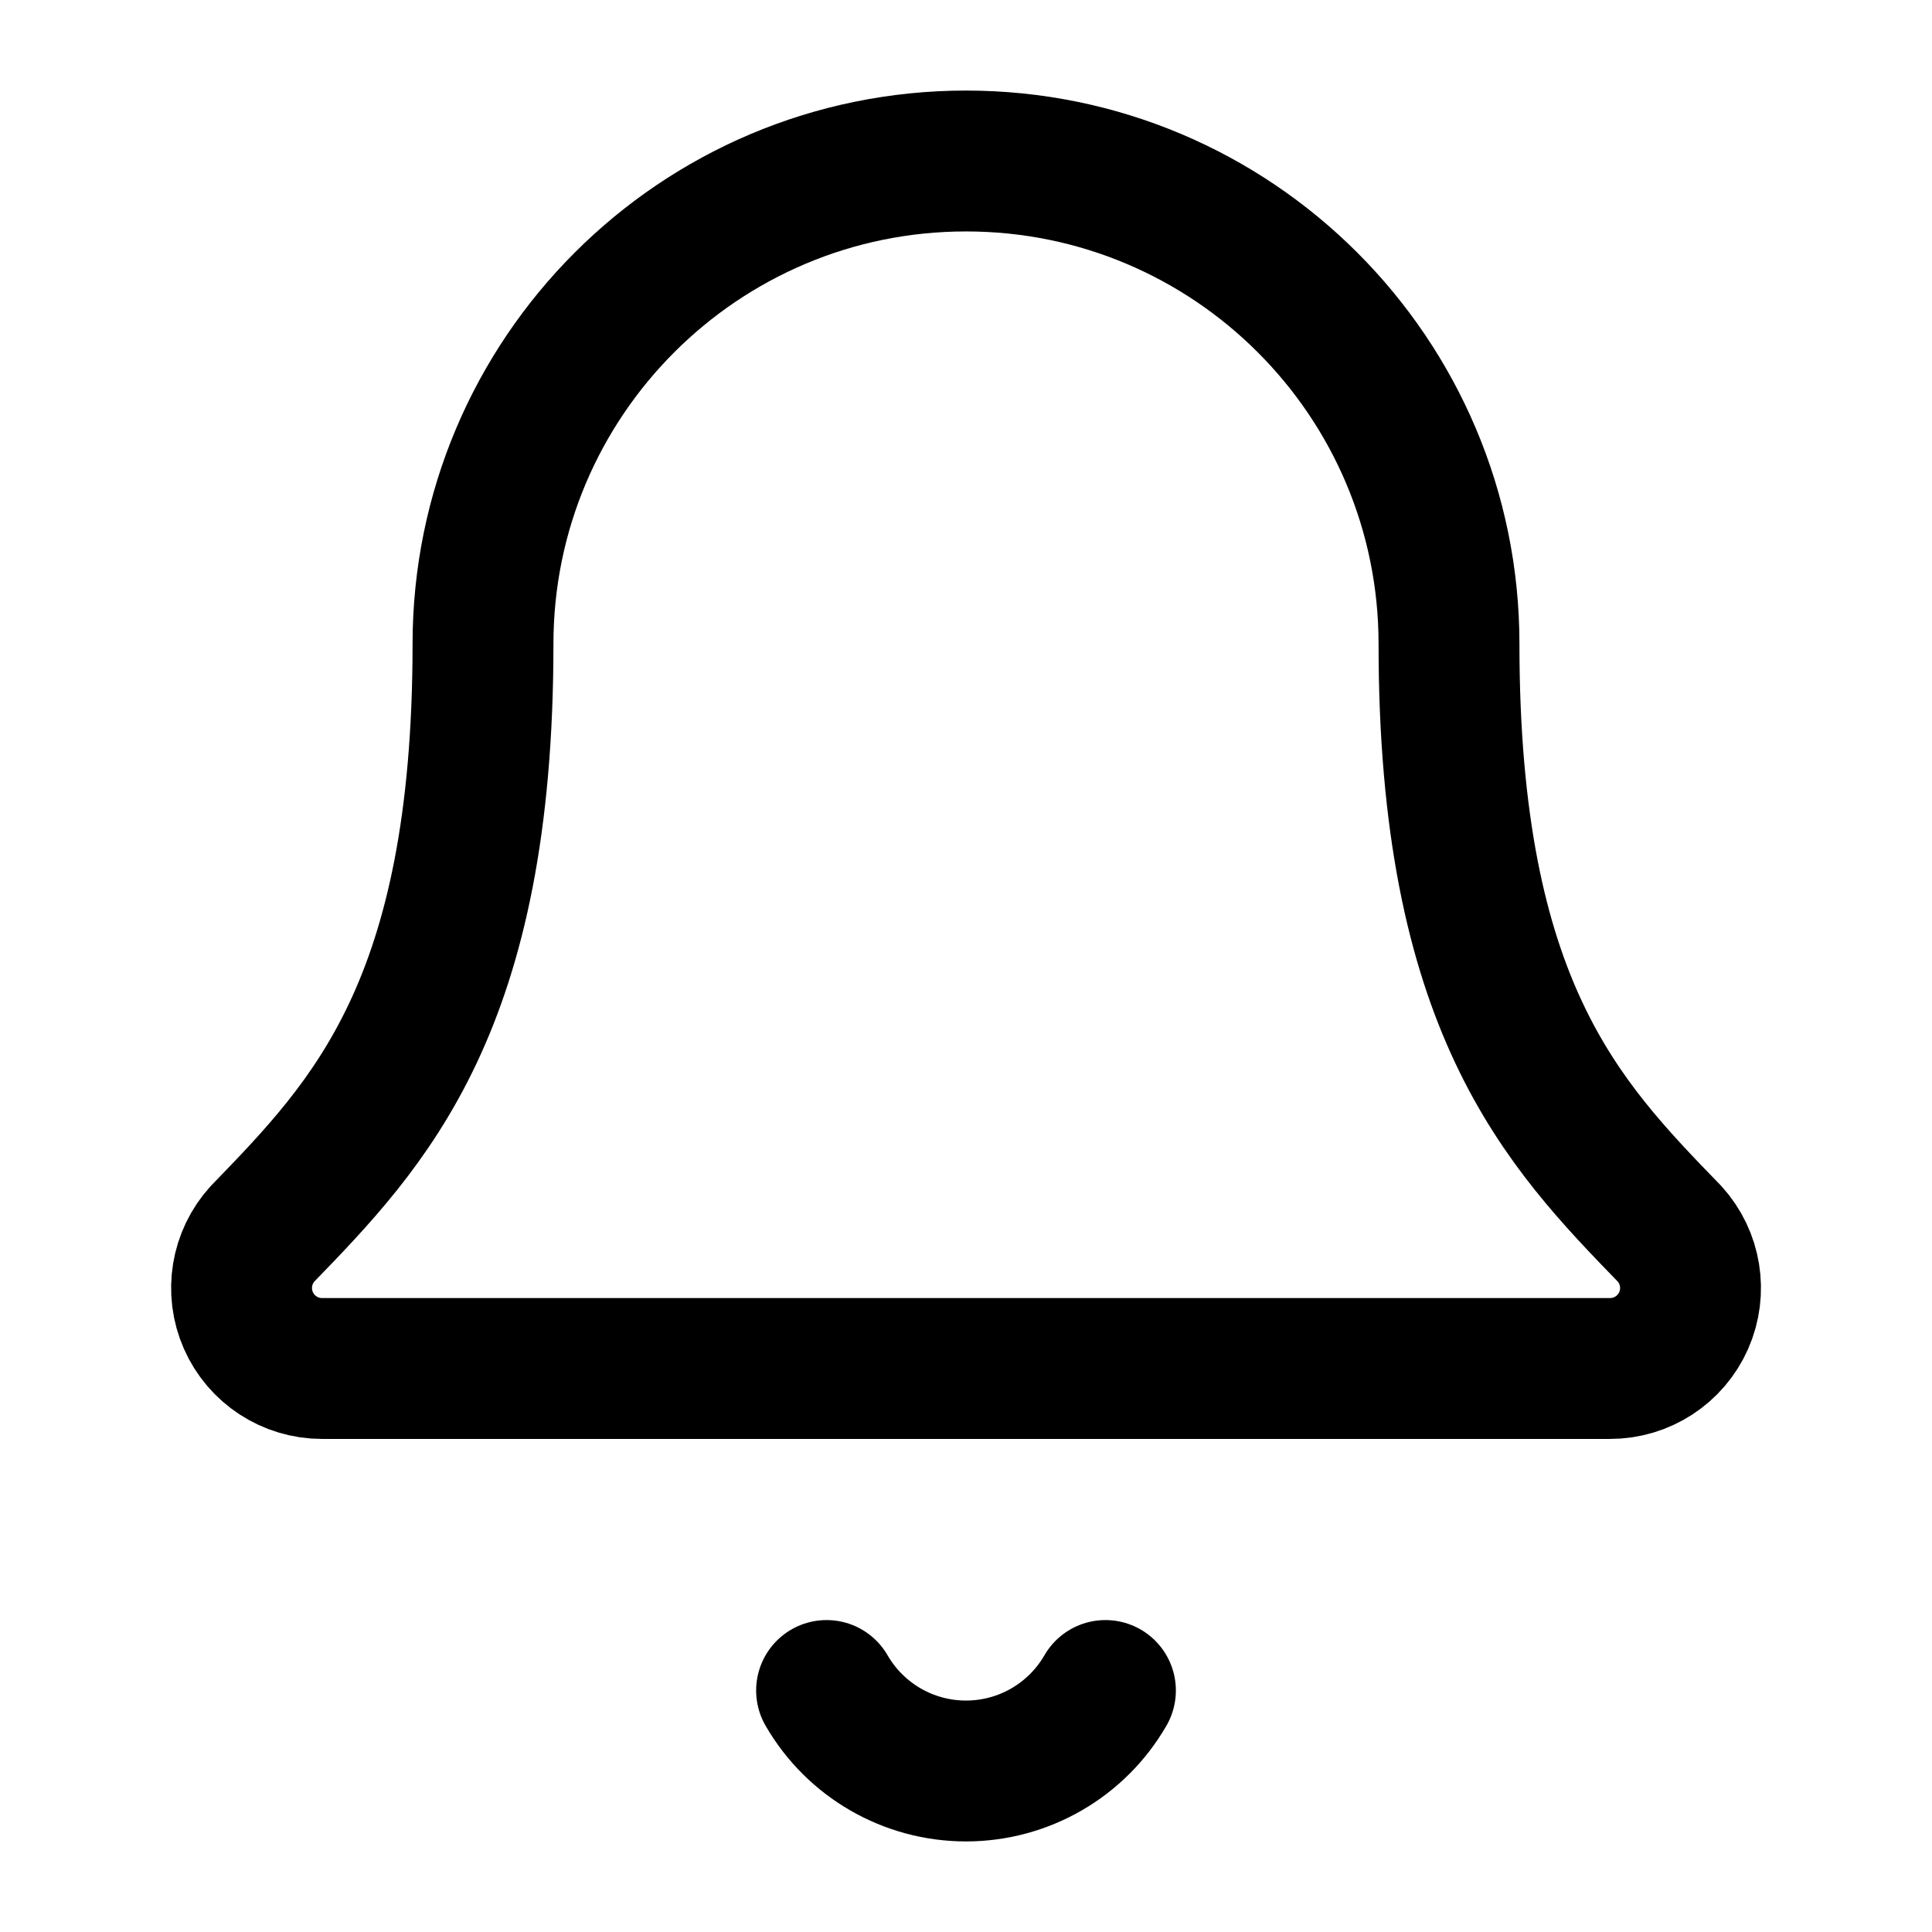
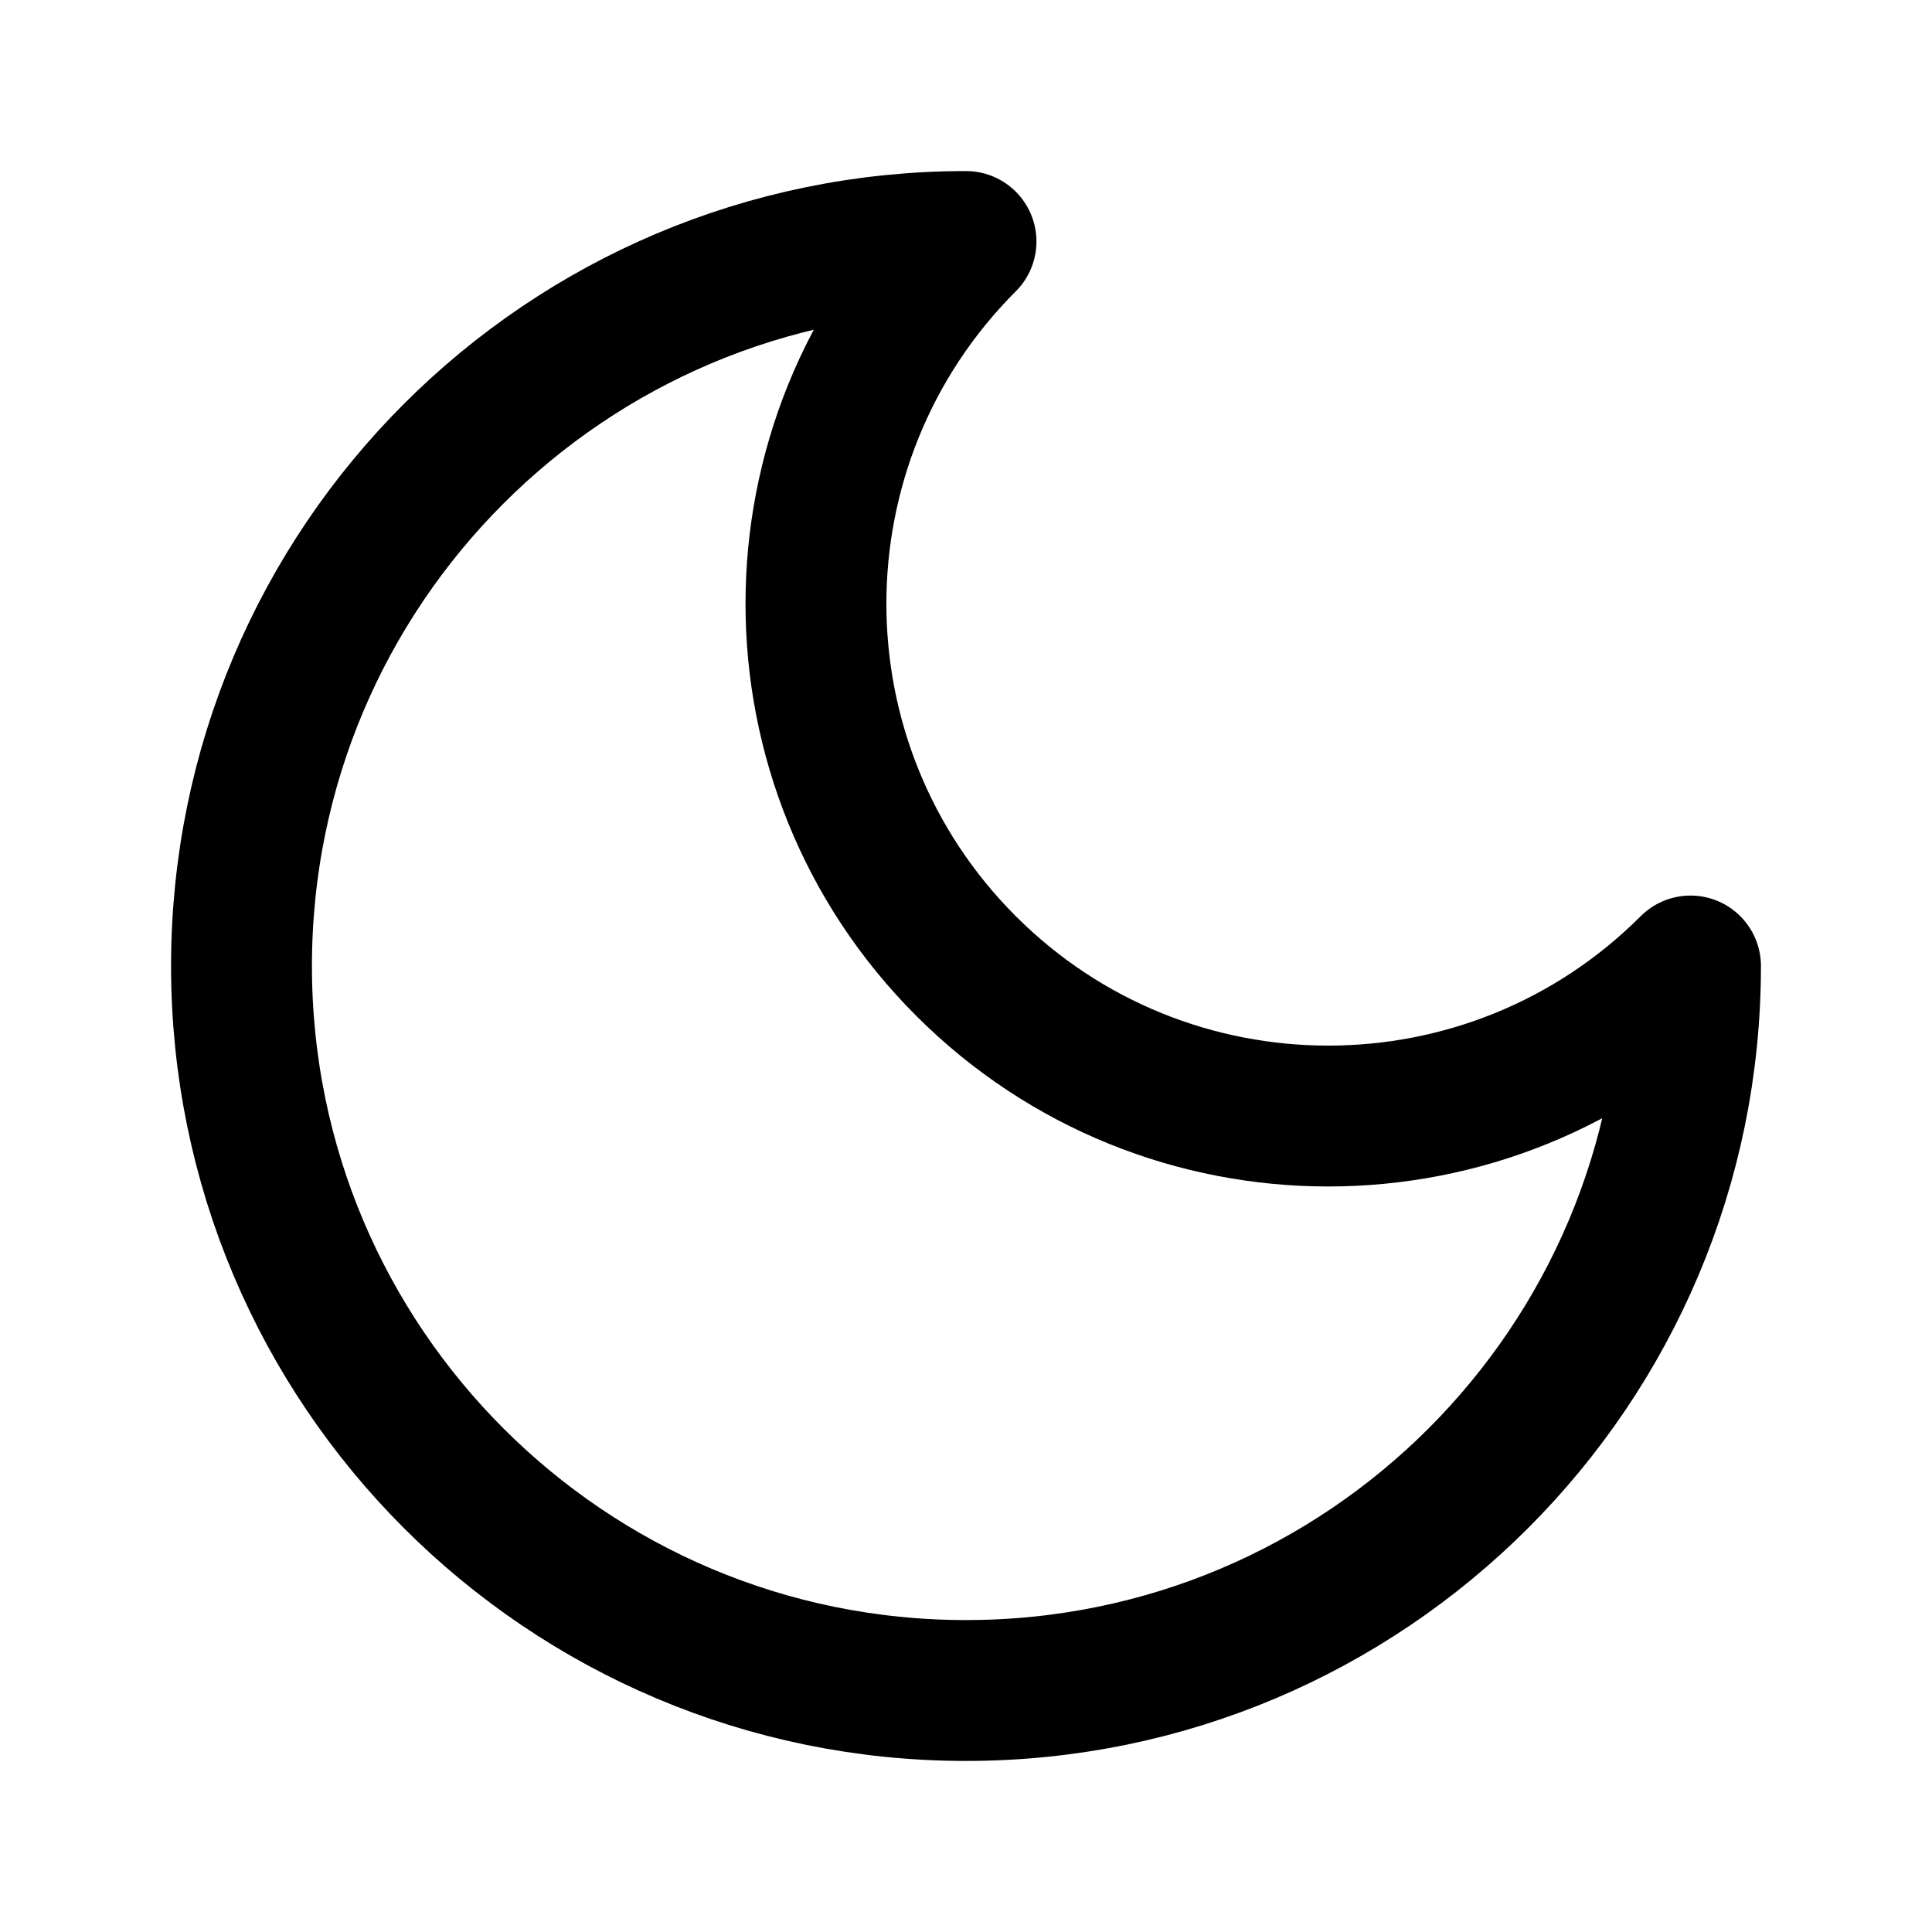
- <svg xmlns="http://www.w3.org/2000/svg" class="lucide lucide-bell" width="24" height="24" viewBox="0 0 24 24" fill="none" stroke="#000000" stroke-width="1.75" stroke-linecap="round" stroke-linejoin="round">
-   <path d="M10.268 21a2 2 0 0 0 3.464 0" />
-   <path d="M3.262 15.326A1 1 0 0 0 4 17h16a1 1 0 0 0 .74-1.673C19.41 13.956 18 12.499 18 8A6 6 0 0 0 6 8c0 4.499-1.411 5.956-2.738 7.326" />
+ <svg xmlns="http://www.w3.org/2000/svg" class="lucide lucide-moon" width="24" height="24" viewBox="0 0 24 24" fill="none" stroke="#000000" stroke-width="1.75" stroke-linecap="round" stroke-linejoin="round">
+   <path d="M12 3a6 6 0 0 0 9 9 9 9 0 1 1-9-9Z" />
</svg>
